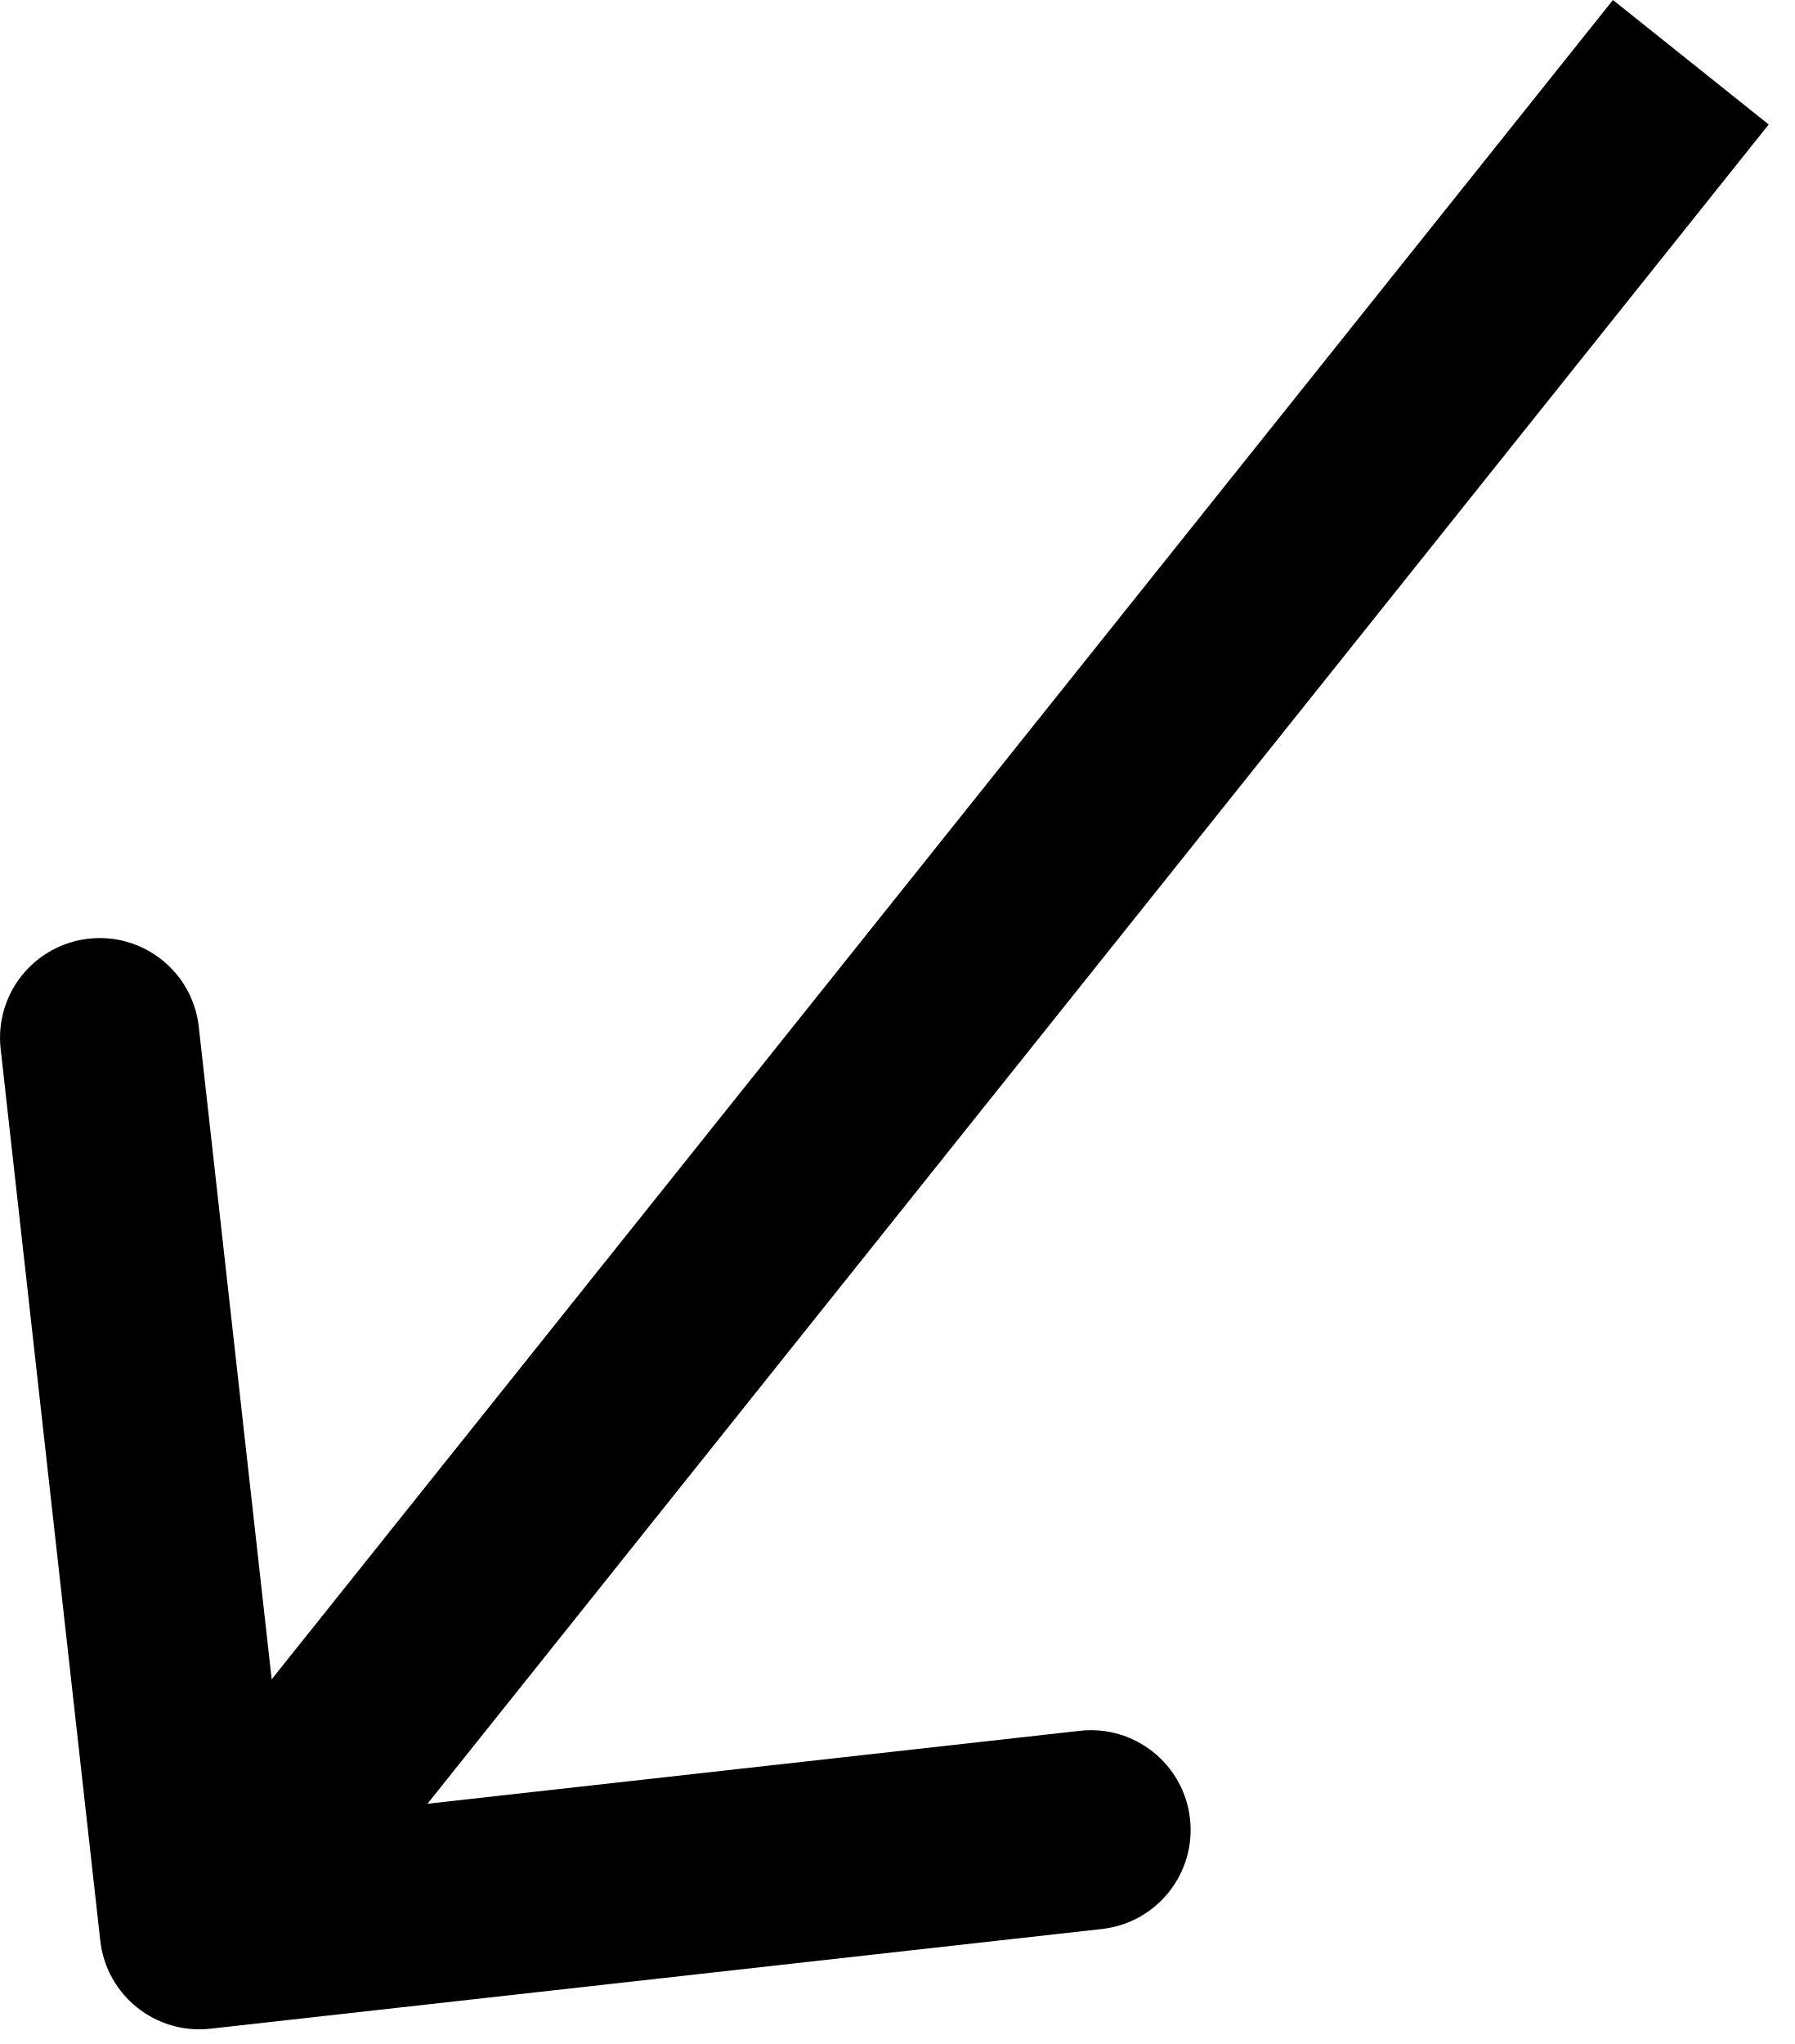
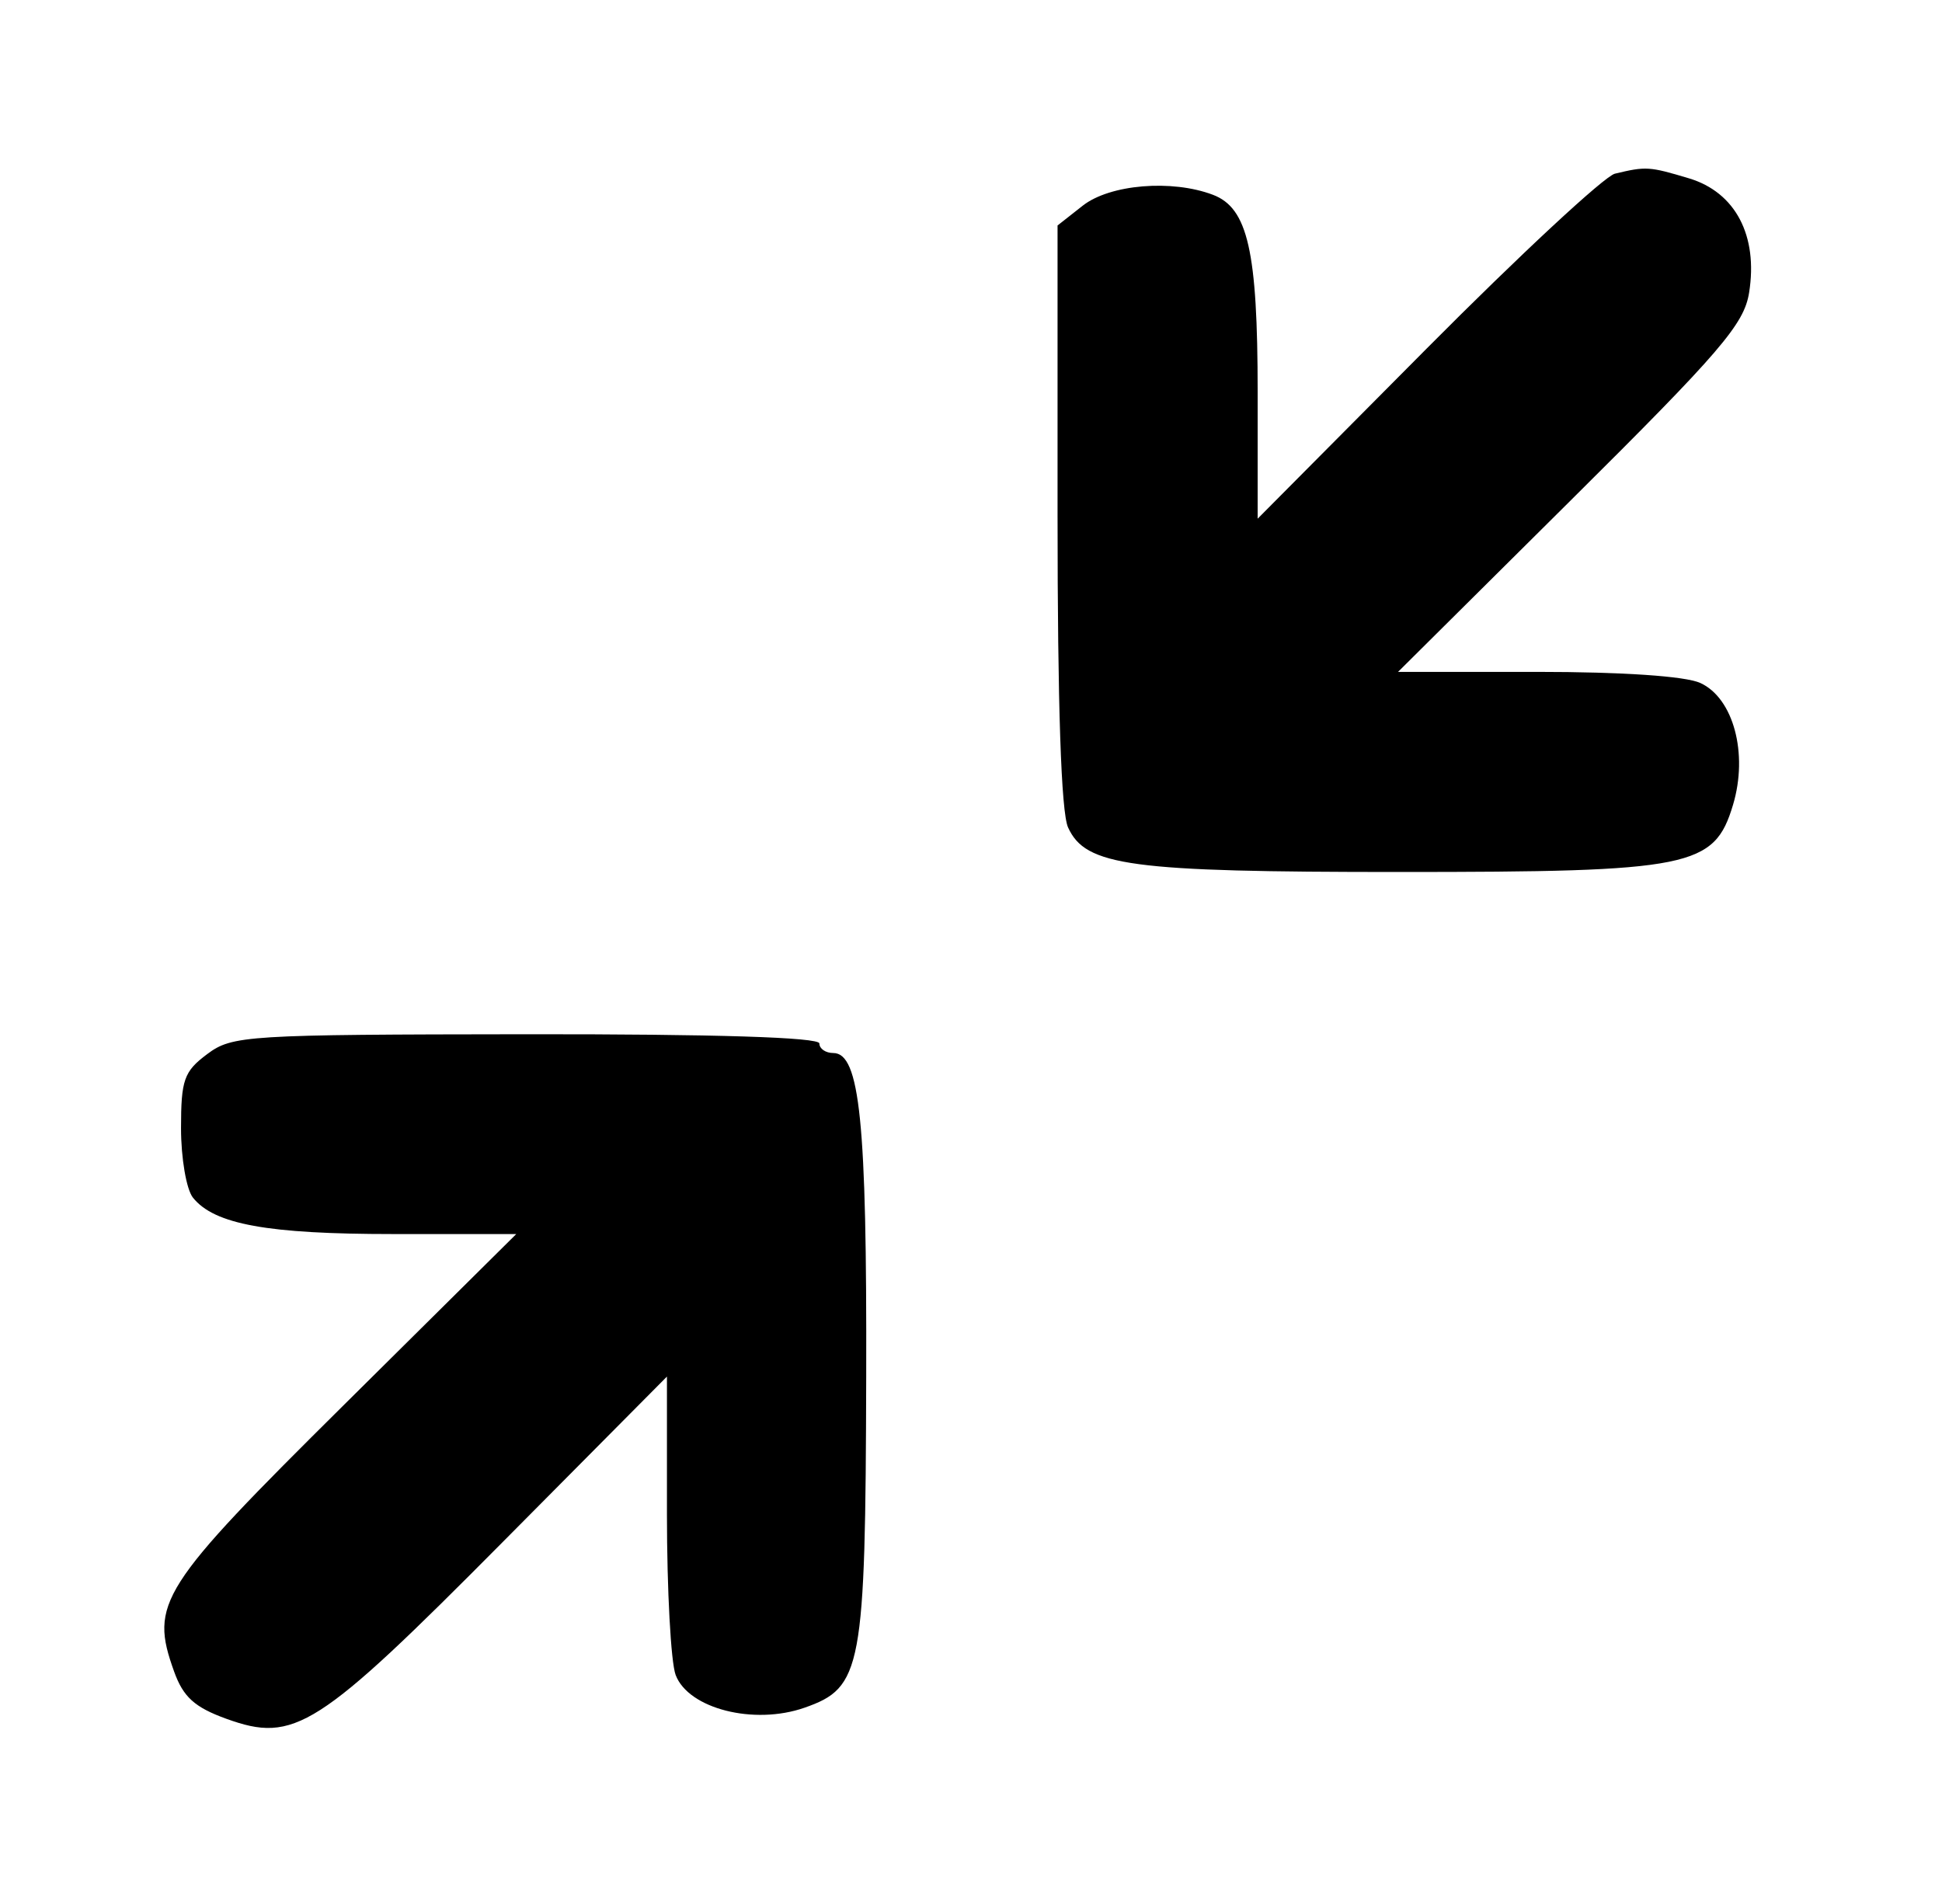
- <svg xmlns="http://www.w3.org/2000/svg" width="36" height="41" viewBox="0 0 36 41" fill="none">
-   <path d="M4.222 40.693C3.124 40.816 2.135 40.025 2.012 38.927L0.013 21.039C-0.11 19.941 0.68 18.952 1.778 18.829C2.876 18.706 3.865 19.497 3.988 20.594L5.765 36.495L21.666 34.718C22.764 34.595 23.753 35.386 23.876 36.483C23.999 37.581 23.208 38.57 22.111 38.693L4.222 40.693ZM33.924 1.248L35.487 2.497L5.563 39.953L4 38.705L2.437 37.457L32.362 7.15256e-06L33.924 1.248Z" fill="black" />
+ <svg xmlns="http://www.w3.org/2000/svg" width="51" height="50" viewBox="0 0 51 50" fill="none">
+   <path fill-rule="evenodd" clip-rule="evenodd" d="M42.41 4.561C42.135 4.627 39.911 6.693 37.469 9.151L33.028 13.621V10.29C33.028 6.595 32.771 5.464 31.855 5.116C30.774 4.705 29.146 4.841 28.433 5.402L27.773 5.921V13.522C27.773 18.527 27.867 21.33 28.049 21.729C28.511 22.743 29.669 22.899 36.742 22.899C44.414 22.899 45.02 22.777 45.512 21.135C45.915 19.79 45.523 18.332 44.652 17.935C44.26 17.756 42.605 17.644 40.364 17.644H36.715L41.248 13.142C45.184 9.235 45.802 8.515 45.934 7.687C46.174 6.188 45.575 5.049 44.354 4.683C43.31 4.37 43.228 4.365 42.41 4.561ZM5.442 27.681C4.831 28.137 4.754 28.356 4.754 29.627C4.754 30.415 4.895 31.236 5.067 31.451C5.627 32.152 7.025 32.407 10.319 32.407H13.558L9.049 36.877C4.18 41.702 3.928 42.098 4.572 43.895C4.812 44.564 5.11 44.834 5.94 45.135C7.735 45.785 8.329 45.406 13.198 40.499L17.515 36.15V39.767C17.515 41.756 17.618 43.655 17.744 43.987C18.081 44.873 19.8 45.31 21.127 44.846C22.638 44.318 22.728 43.837 22.748 36.16C22.767 29.462 22.582 27.653 21.882 27.653C21.682 27.653 21.518 27.54 21.518 27.402C21.518 27.241 18.792 27.155 13.824 27.16C6.462 27.168 6.1 27.19 5.442 27.681Z" fill="black" />
</svg>
